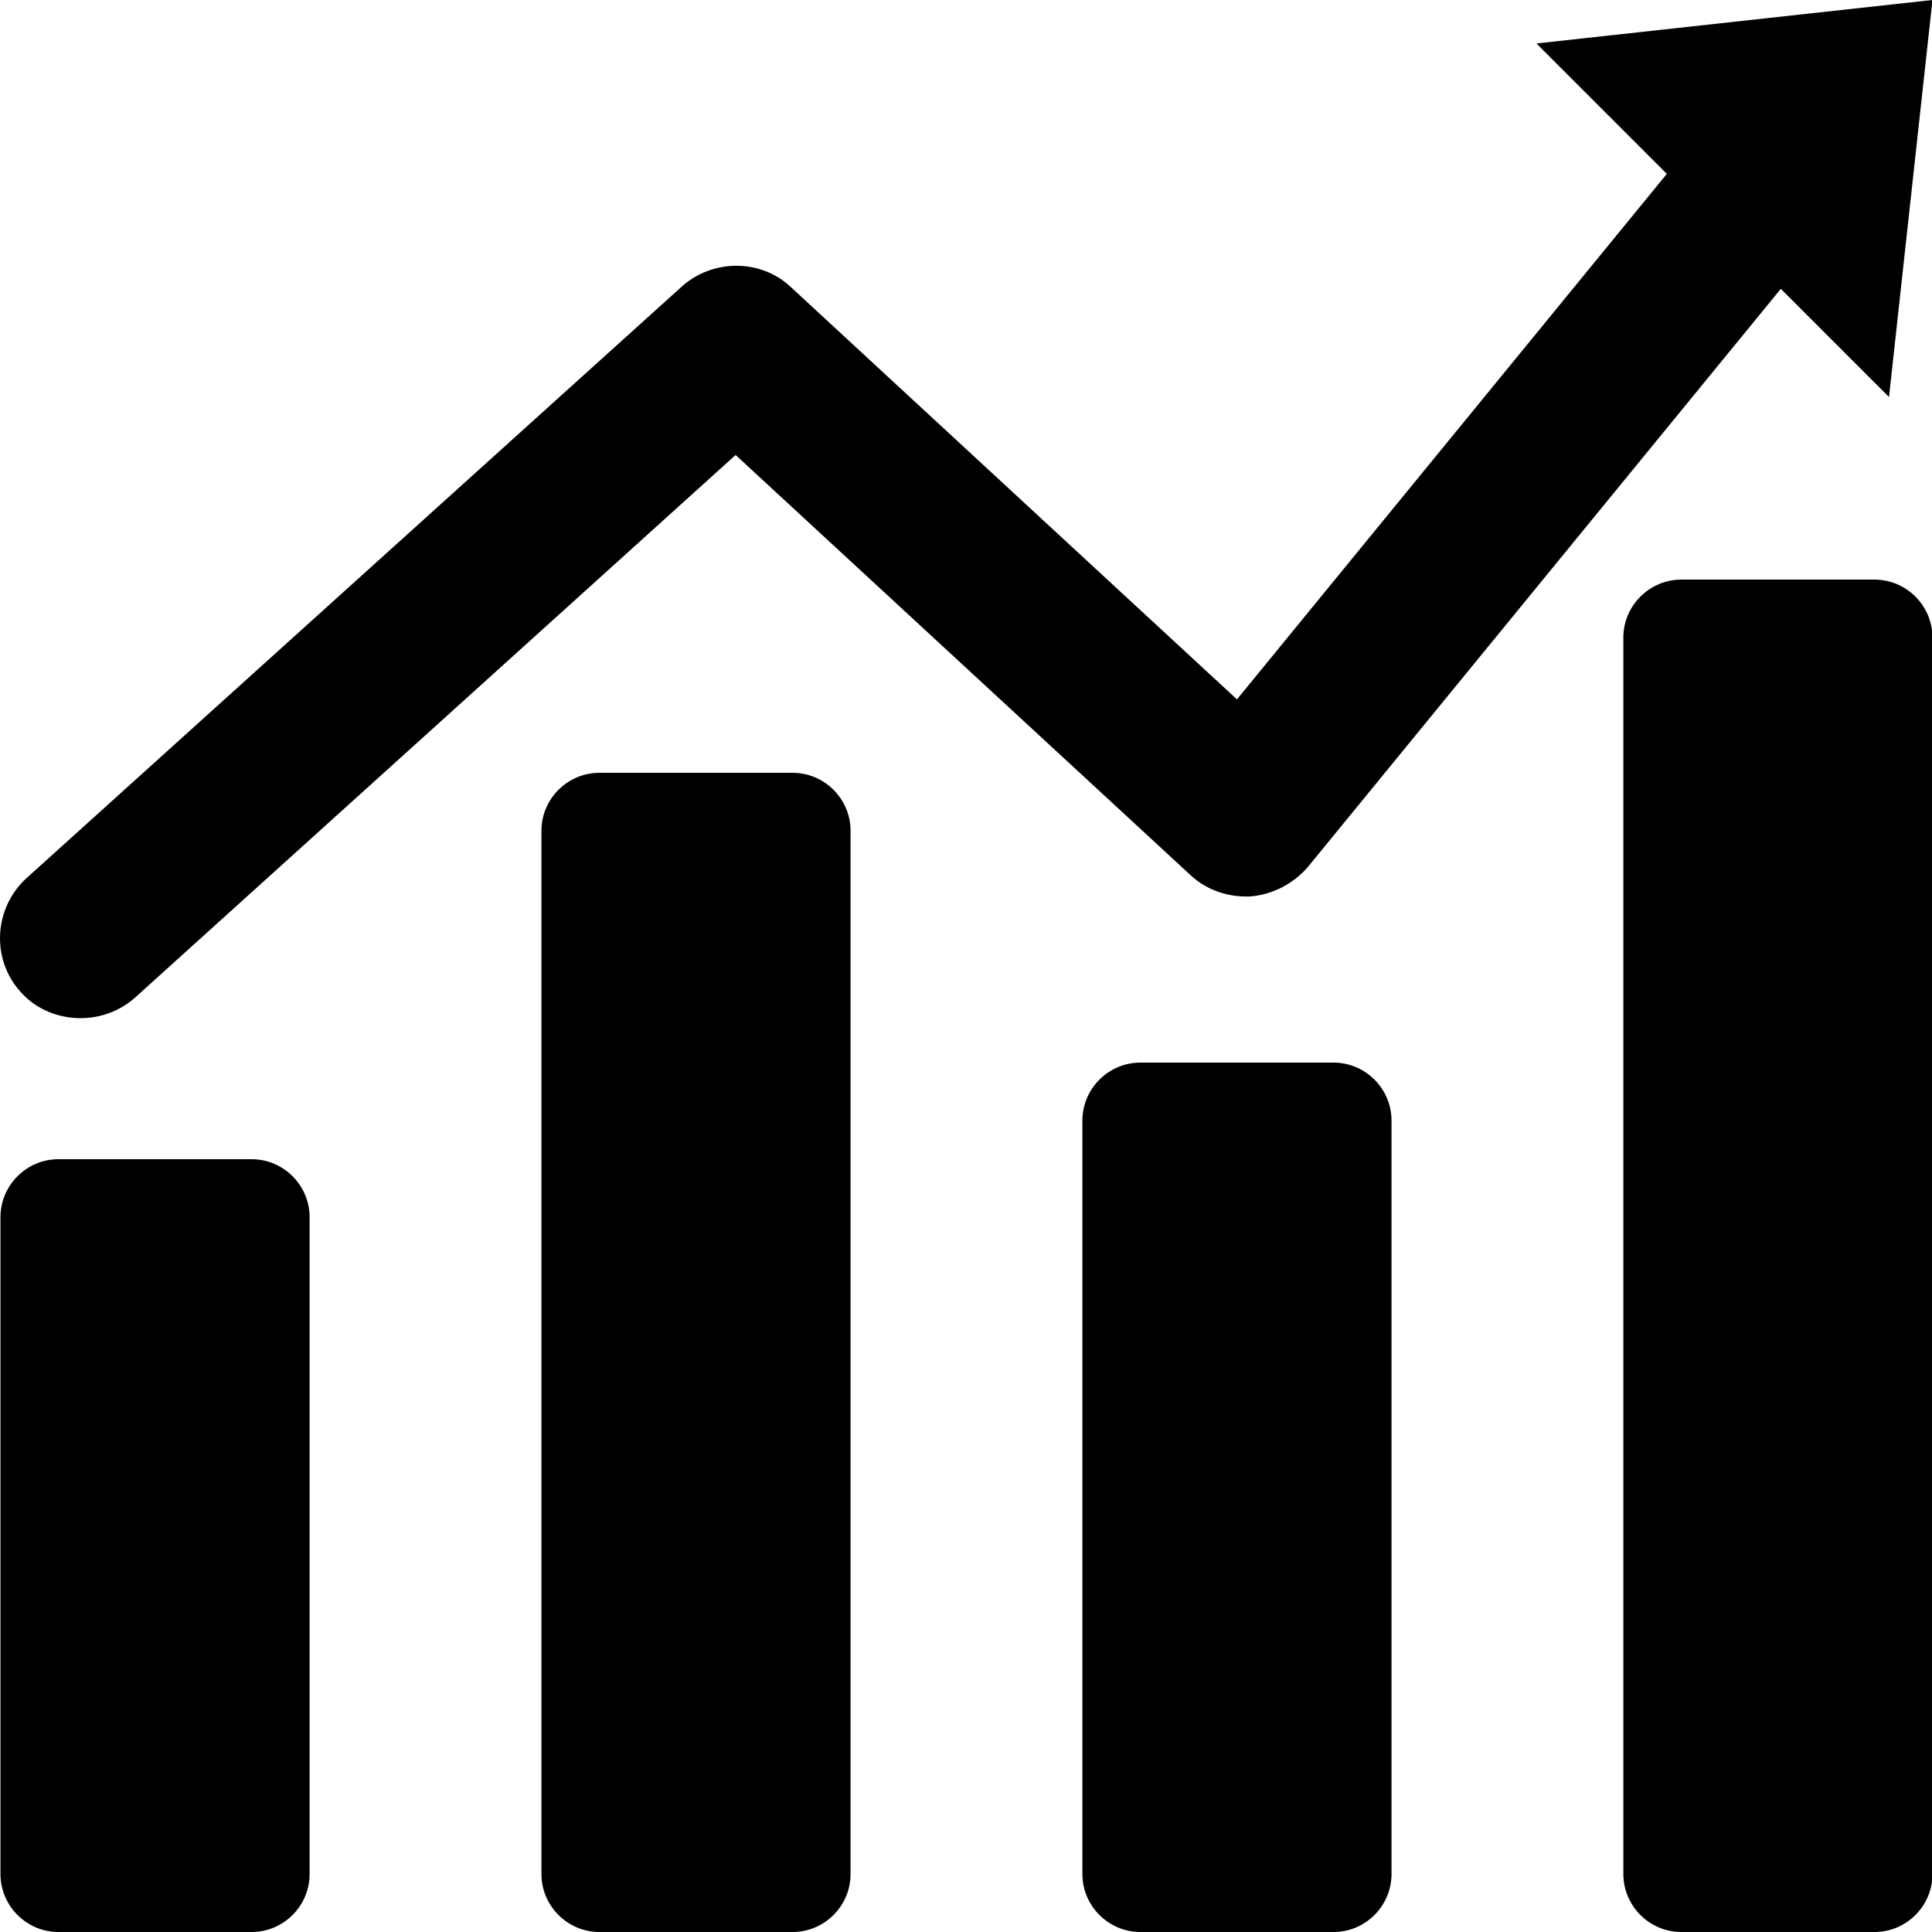
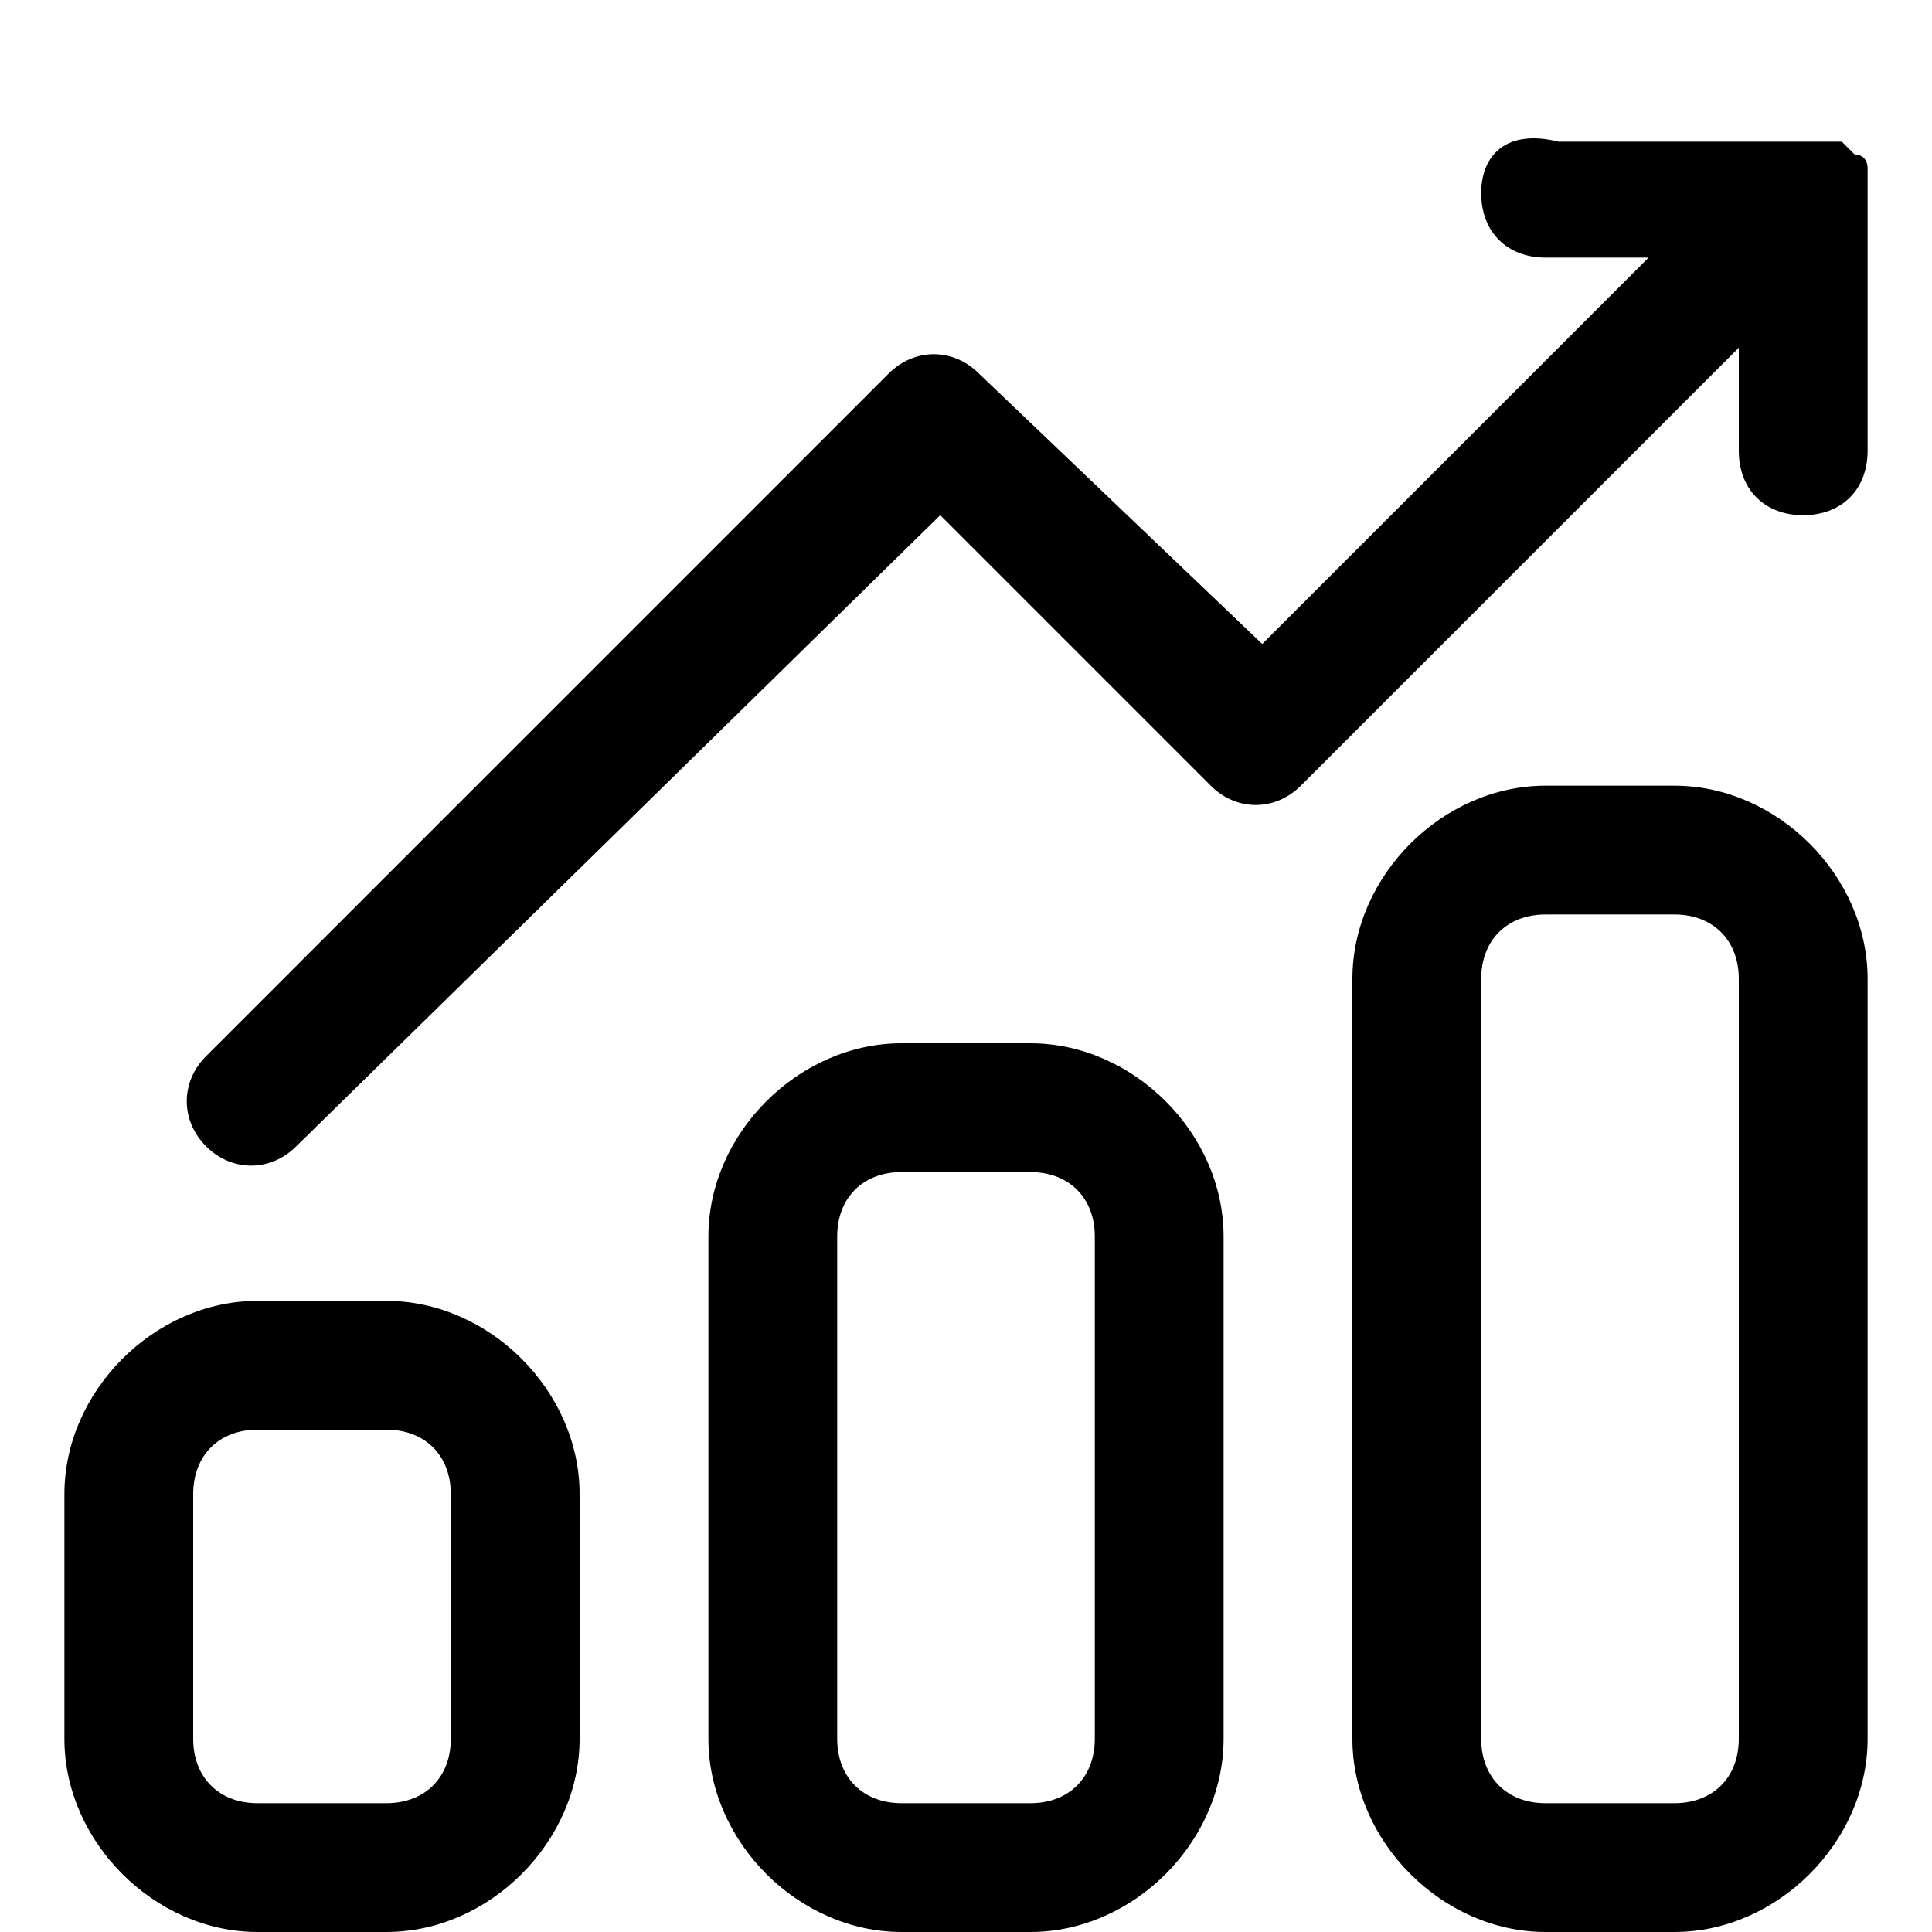
- <svg xmlns="http://www.w3.org/2000/svg" t="1630047564219" class="icon" viewBox="0 0 1024 1024" version="1.1" p-id="5957" width="200" height="200">
+ <svg xmlns="http://www.w3.org/2000/svg" t="1631613842764" class="icon" viewBox="0 0 1024 1024" version="1.1" p-id="36767" width="200" height="200">
  <defs>
    <style type="text/css" />
  </defs>
-   <path d="M1024.252 0l-209.92 23.04 69.12 69.12-227.84 278.528-236.544-218.624c-15.872-14.848-40.96-14.848-57.344-0.512L14.076 465.408c-17.408 15.872-18.944 43.008-3.072 60.416 8.192 9.216 19.968 13.824 31.744 13.824 10.24 0 20.48-3.584 28.672-10.752l318.464-287.744 241.152 222.72c8.704 8.192 20.48 11.776 31.744 11.264 11.776-1.024 22.528-6.656 30.208-15.36l250.88-306.688 57.344 57.344L1024.252 0z m-890.88 1024h-102.4c-16.896 0-30.72-13.824-30.72-30.72V645.12c0-16.896 13.824-30.72 30.72-30.72h102.4c16.896 0 30.72 13.824 30.72 30.72v348.16c0 16.896-13.824 30.72-30.72 30.72z" p-id="5958" />
-   <path d="M420.092 1024h-102.4c-16.896 0-30.72-13.824-30.72-30.72V440.32c0-16.896 13.824-30.72 30.72-30.72h102.4c16.896 0 30.72 13.824 30.72 30.72v552.96c0 16.896-13.824 30.72-30.72 30.72z m286.72 0h-102.4c-16.896 0-30.72-13.824-30.72-30.72V593.92c0-16.896 13.824-30.72 30.72-30.72h102.4c16.896 0 30.72 13.824 30.72 30.72v399.36c0 16.896-13.824 30.72-30.72 30.72z m286.72 0h-102.4c-16.896 0-30.72-13.824-30.72-30.72V337.92c0-16.896 13.824-30.72 30.72-30.72h102.4c16.896 0 30.72 13.824 30.72 30.72v655.36c0 16.896-13.824 30.72-30.72 30.72z" p-id="5959" />
+   <path d="M989.867 102.4V88.747s0-6.827-6.827-6.827l-6.827-6.827H826.027c-27.307-6.826-40.96 6.827-40.96 27.307 0 20.48 13.653 34.133 34.133 34.133h54.613l-204.8 204.8-150.186-143.36c-13.654-13.653-34.134-13.653-47.787 0L109.227 559.787c-13.654 13.653-13.654 34.133 0 47.786 13.653 13.654 34.133 13.654 47.786 0l341.334-334.506 143.36 143.36c13.653 13.653 34.133 13.653 47.786 0L921.6 184.32v54.613c0 20.48 13.653 34.134 34.133 34.134s34.134-13.654 34.134-34.134V102.4zM921.6 921.6c0 20.48-13.653 34.133-34.133 34.133H819.2c-20.48 0-34.133-13.653-34.133-34.133V518.827c0-20.48 13.653-34.134 34.133-34.134h68.267c20.48 0 34.133 13.654 34.133 34.134V921.6z m-34.133-505.173H819.2c-54.613 0-102.4 47.786-102.4 102.4V921.6c0 54.613 47.787 102.4 102.4 102.4h68.267c54.613 0 102.4-47.787 102.4-102.4V518.827c0-54.614-47.787-102.4-102.4-102.4zM580.267 921.6c0 20.48-13.654 34.133-34.134 34.133h-68.266c-20.48 0-34.134-13.653-34.134-34.133V655.36c0-20.48 13.654-34.133 34.134-34.133h68.266c20.48 0 34.134 13.653 34.134 34.133V921.6z m-34.134-368.64h-68.266c-54.614 0-102.4 47.787-102.4 102.4V921.6c0 54.613 47.786 102.4 102.4 102.4h68.266c54.614 0 102.4-47.787 102.4-102.4V655.36c0-54.613-47.786-102.4-102.4-102.4z m-307.2 368.64c0 20.48-13.653 34.133-34.133 34.133h-68.267c-20.48 0-34.133-13.653-34.133-34.133V791.893c0-20.48 13.653-34.133 34.133-34.133H204.8c20.48 0 34.133 13.653 34.133 34.133V921.6zM204.8 689.493h-68.267c-54.613 0-102.4 47.787-102.4 102.4V921.6c0 54.613 47.787 102.4 102.4 102.4H204.8c54.613 0 102.4-47.787 102.4-102.4V791.893c0-54.613-47.787-102.4-102.4-102.4z" p-id="36768" />
</svg>
